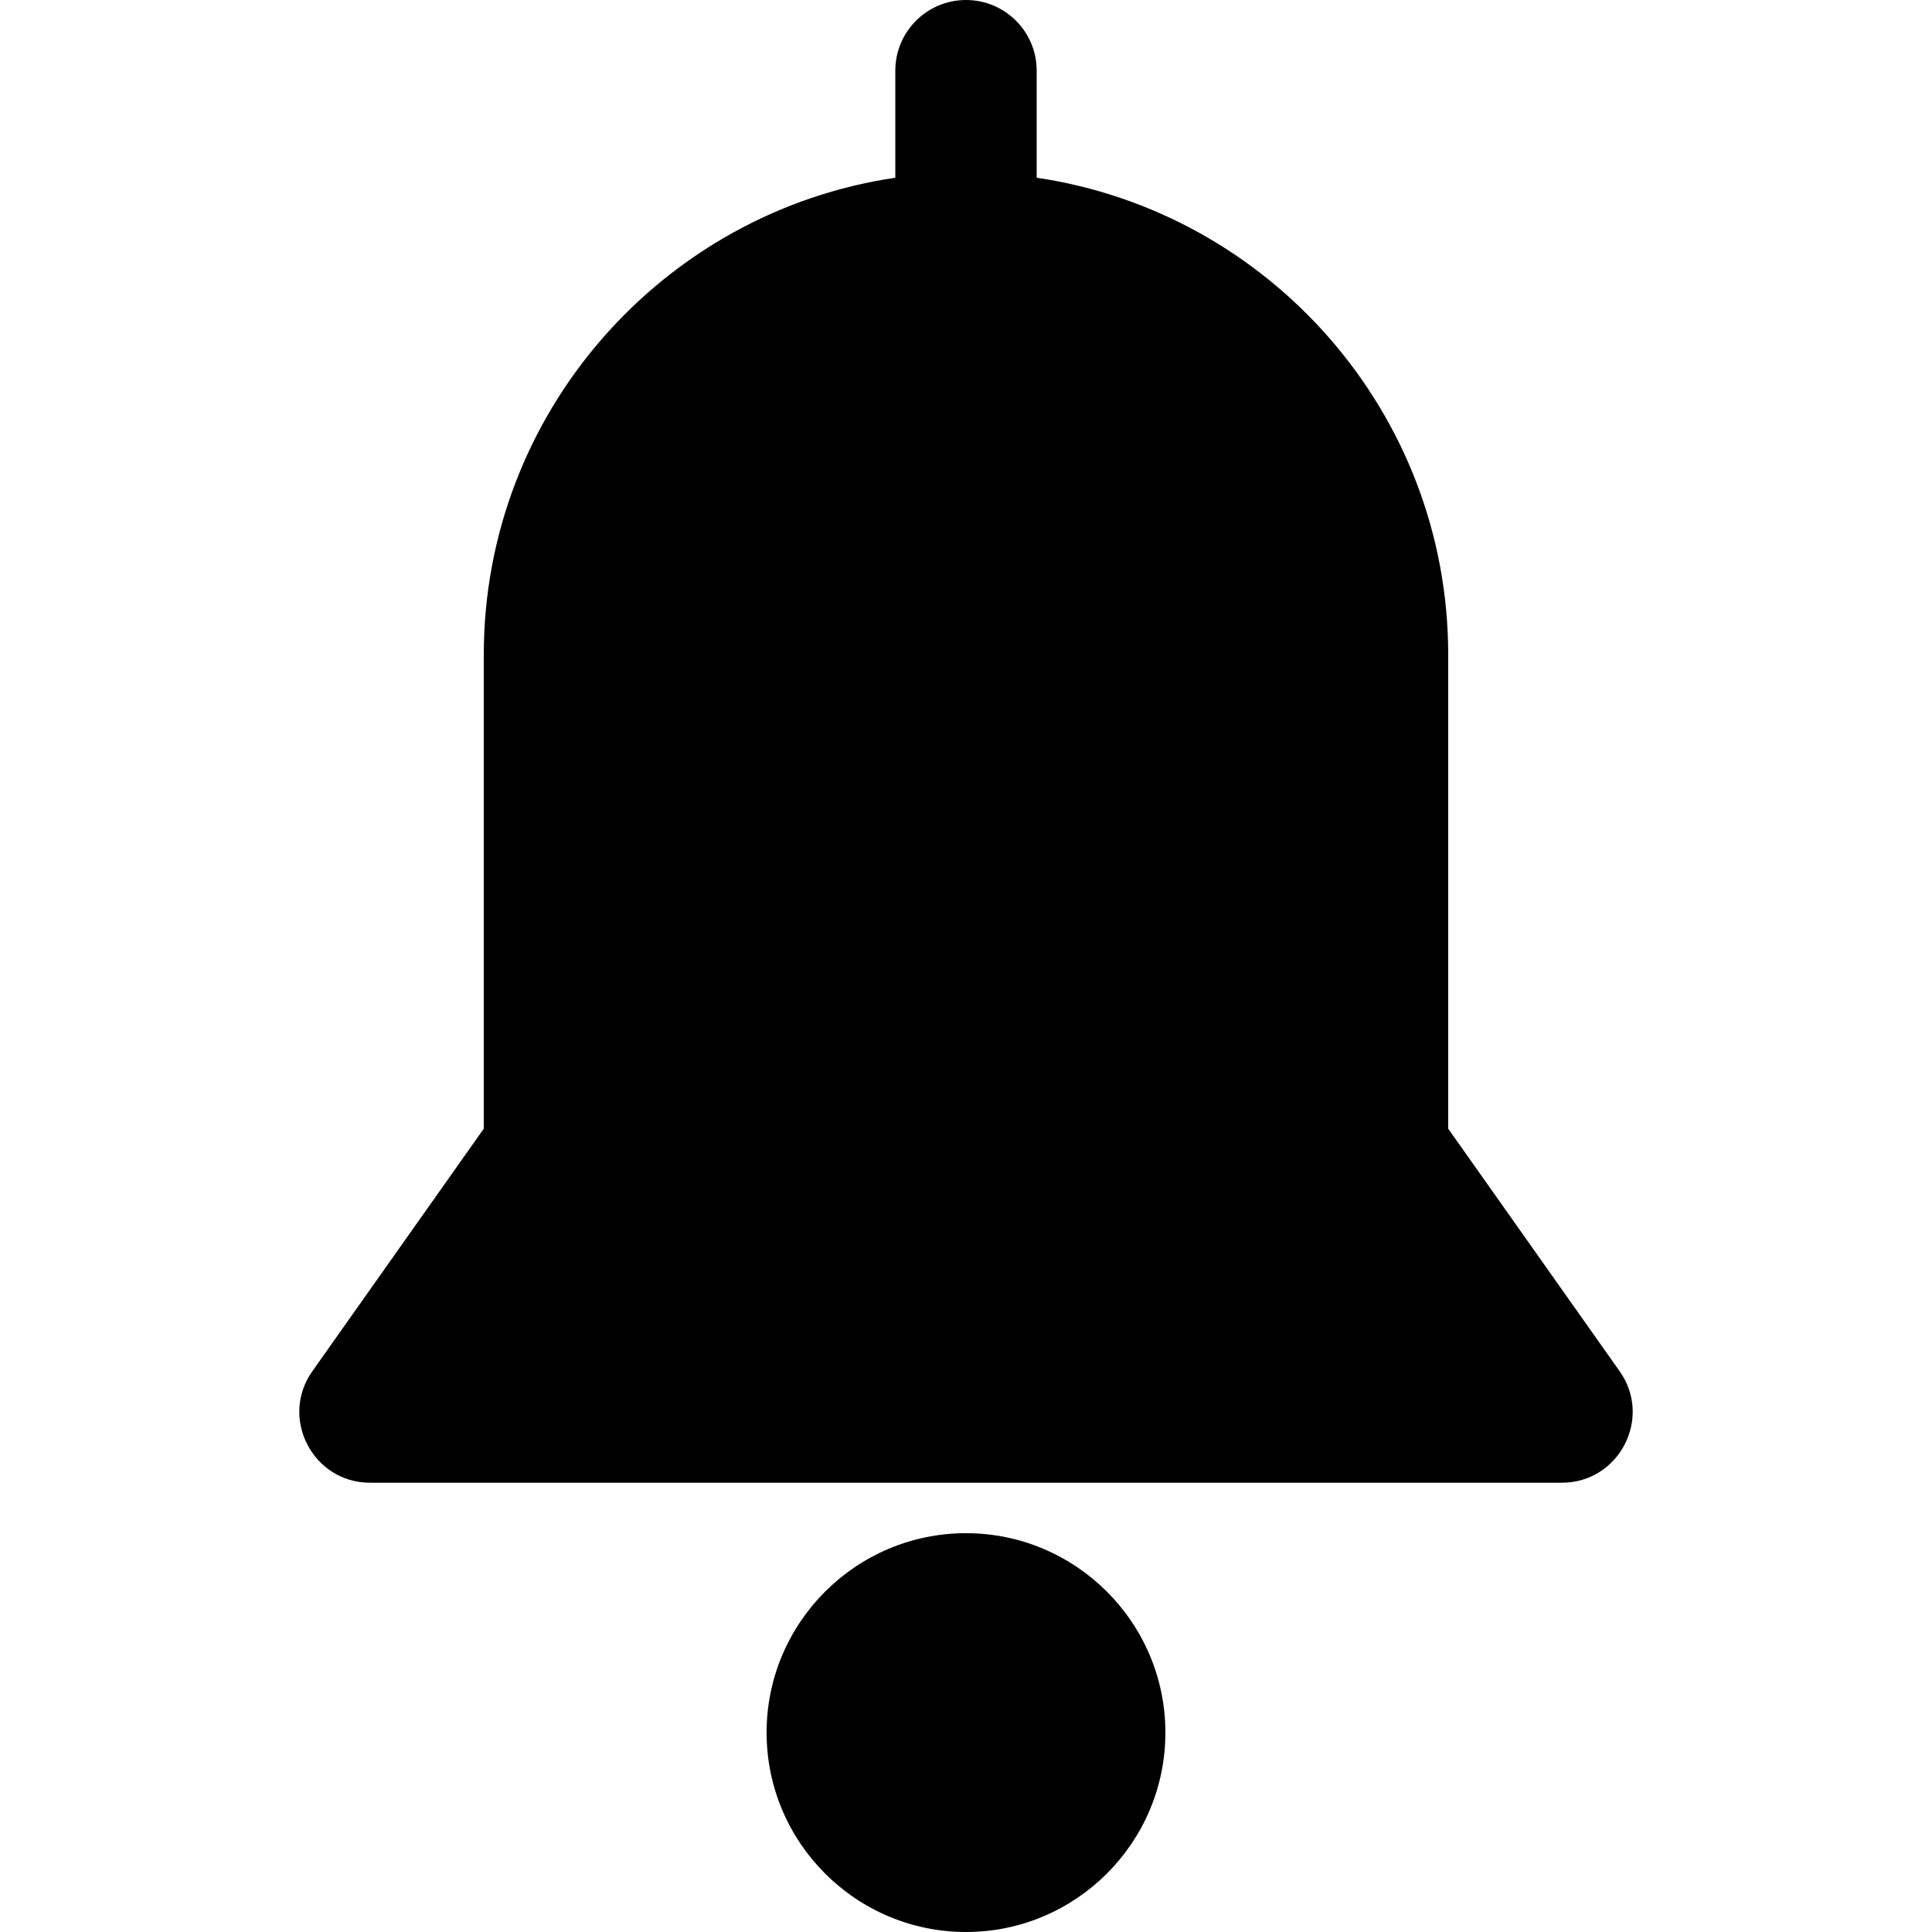
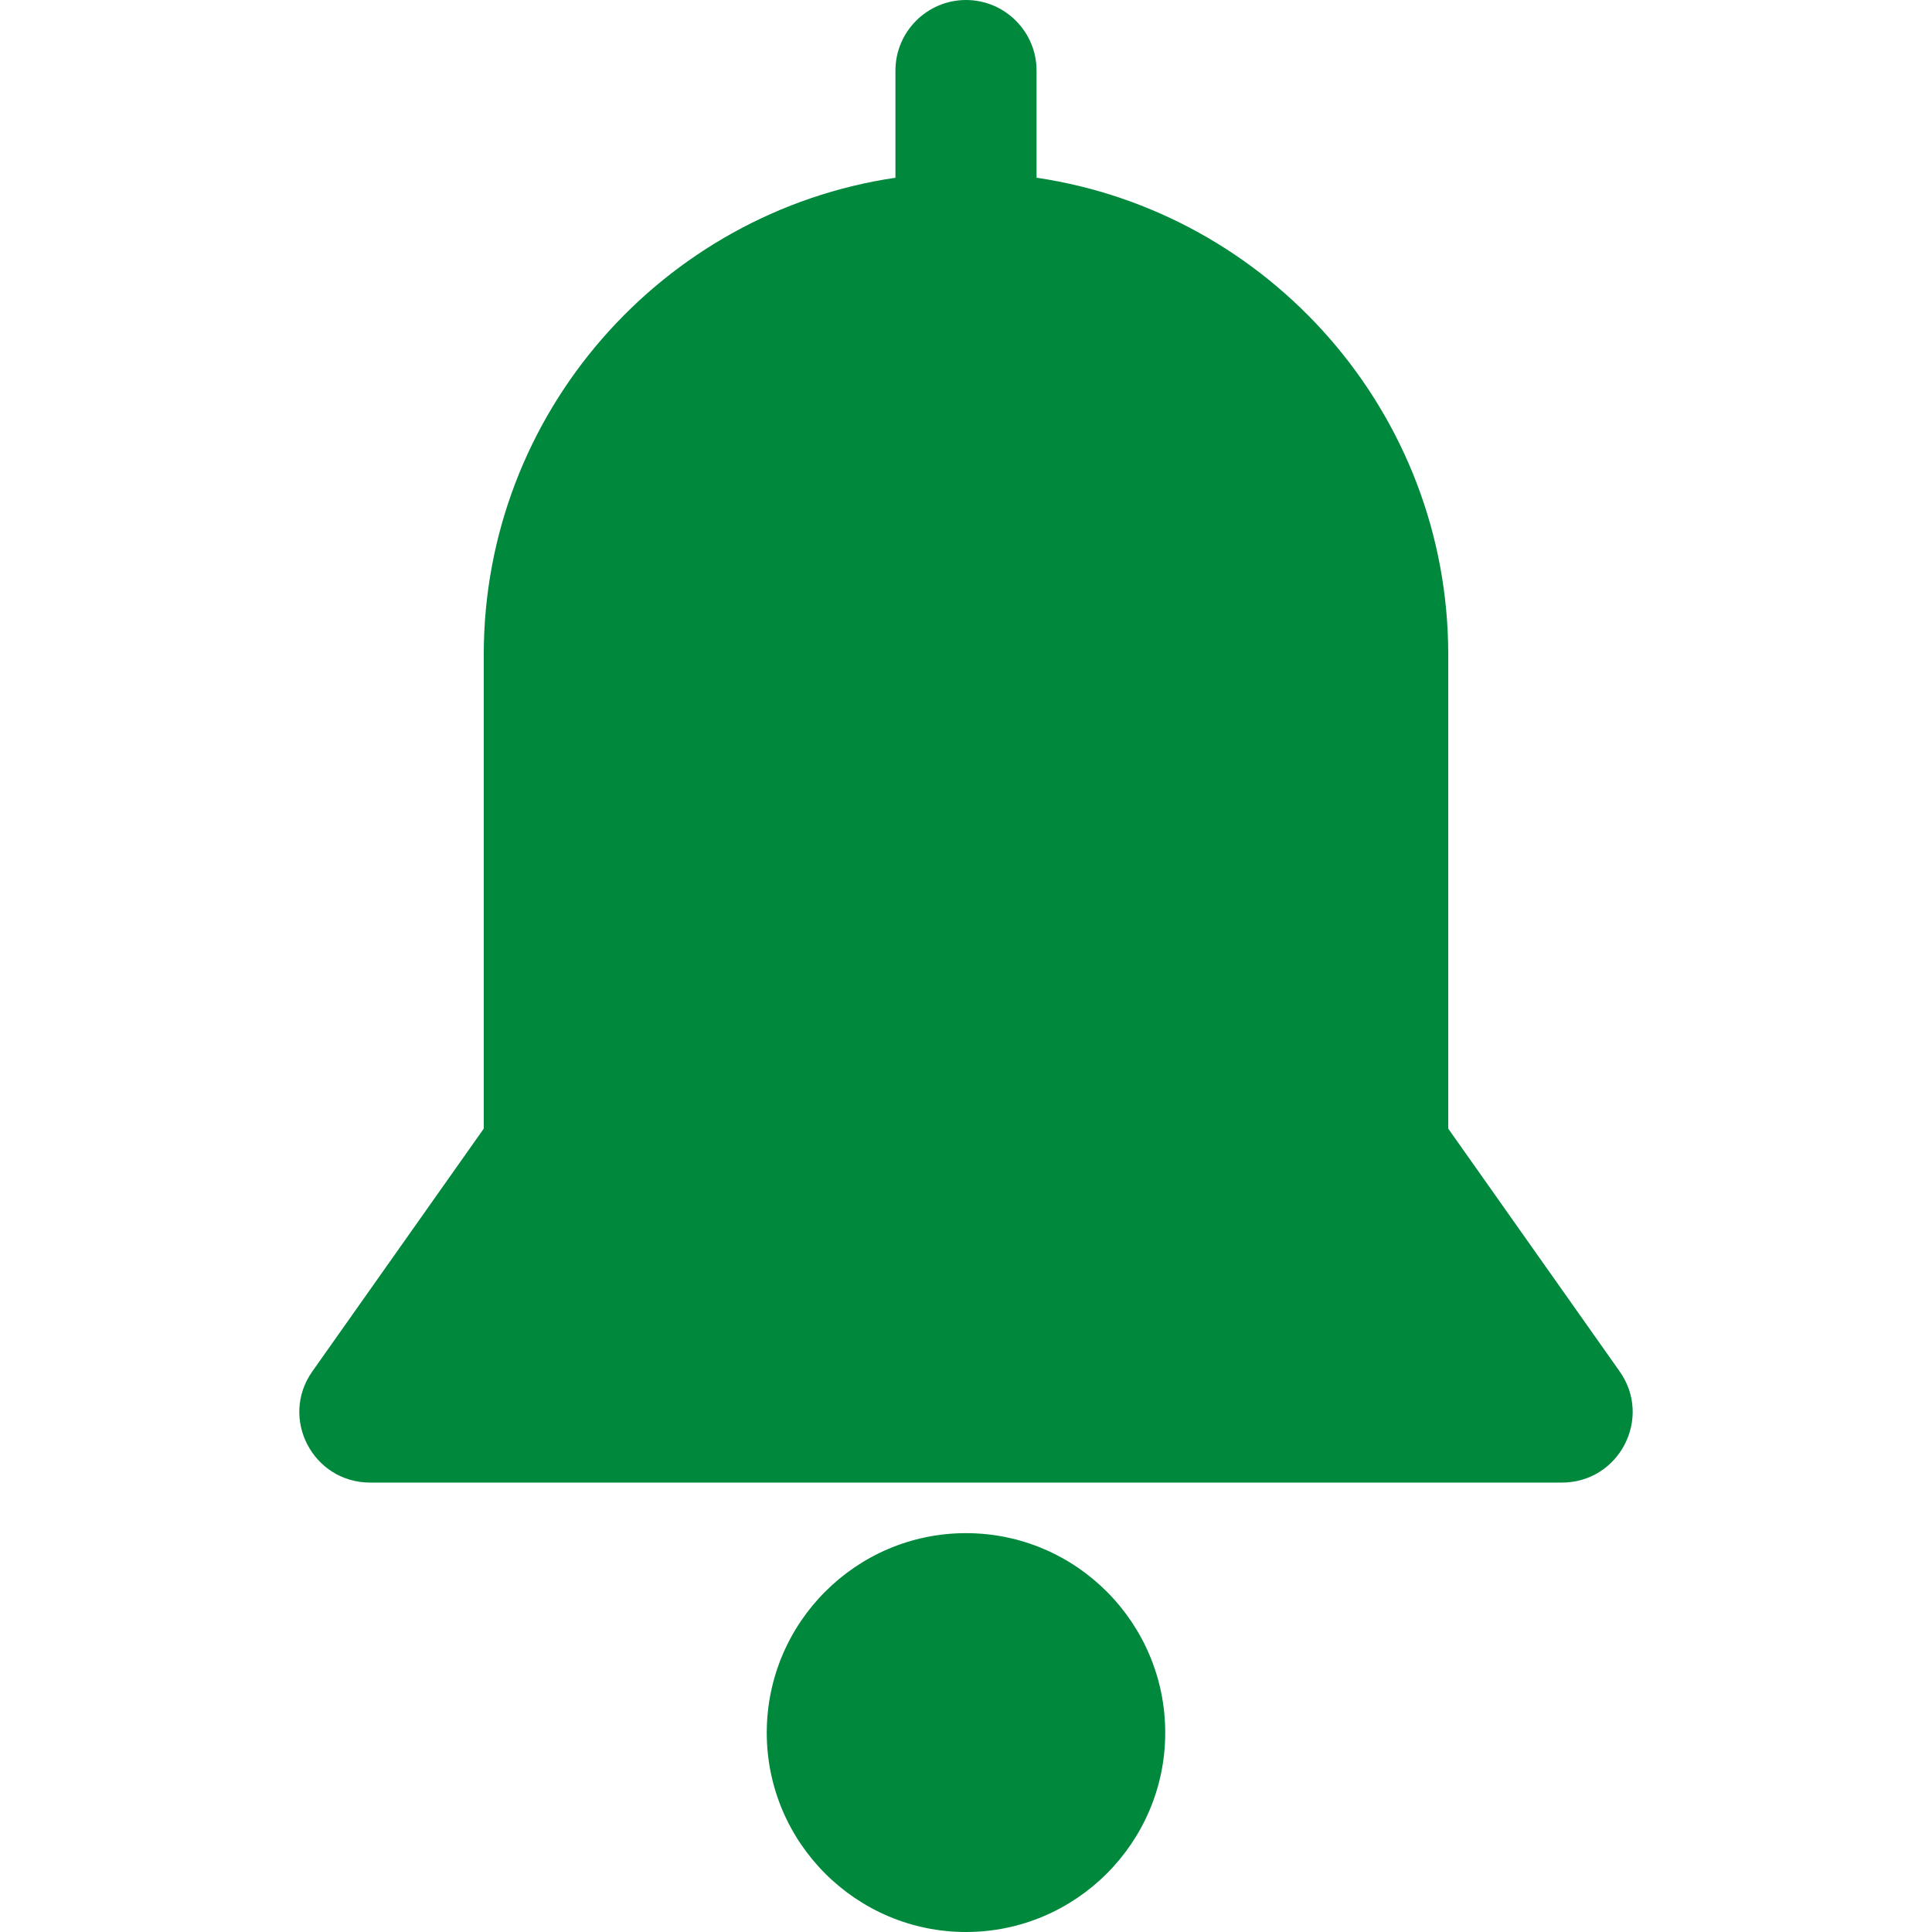
- <svg xmlns="http://www.w3.org/2000/svg" version="1.1" id="Layer_1" x="0px" y="0px" viewBox="0 0 512 512" style="enable-background:new 0 0 512 512;" xml:space="preserve">
-   <g>
-     <g>
-       <g>
-         <path d="M429.224,363.395l-45.434-64.286V173.516c0-64.102-47.444-117.325-109.06-126.415V18.732     C274.73,8.387,266.343,0,255.999,0c-10.345,0-18.732,8.387-18.732,18.732V47.1c-61.616,9.09-109.061,62.313-109.061,126.415     v125.594l-45.433,64.286c-8.746,12.373,0.111,29.542,15.296,29.542h315.86C429.081,392.938,437.99,375.794,429.224,363.395z" />
-         <path d="M255.999,406.313c-29.138,0-52.843,23.704-52.843,52.842c0,29.138,23.706,52.845,52.843,52.845     c29.138,0,52.842-23.706,52.842-52.843C308.841,430.019,285.136,406.313,255.999,406.313z" />
+ <svg xmlns="http://www.w3.org/2000/svg" version="1.2" viewBox="0 0 512 512" width="512" height="512">
+   <style>
+ 		.s0 { fill: #00883d } 
+ 	</style>
+   <g id="Layer">
+     <g id="Layer">
+       <g id="Layer">
+         <path id="Layer" class="s0" d="m413.9 392.9h-315.8c-15.2 0-24.1-17.1-15.3-29.5l45.4-64.3v-125.6c0-64.1 47.5-117.3 109.1-126.4v-28.4c0-10.3 8.4-18.7 18.7-18.7 10.3 0 18.7 8.4 18.7 18.7v28.4c61.6 9.1 109.1 62.3 109.1 126.4v125.6l45.4 64.3c8.8 12.4-0.1 29.5-15.3 29.5z" />
+         <path id="Layer" class="s0" d="m308.8 459.2c0 29.1-23.7 52.8-52.8 52.8-29.1 0-52.8-23.7-52.8-52.8 0-29.2 23.7-52.9 52.8-52.9 29.1 0 52.8 23.7 52.8 52.9z" />
      </g>
    </g>
  </g>
-   <g>
- </g>
-   <g>
- </g>
-   <g>
- </g>
-   <g>
- </g>
-   <g>
- </g>
-   <g>
- </g>
-   <g>
- </g>
-   <g>
- </g>
-   <g>
- </g>
-   <g>
- </g>
-   <g>
- </g>
-   <g>
- </g>
-   <g>
- </g>
-   <g>
- </g>
-   <g>
- </g>
+   <g id="Layer">
+ 	</g>
+   <g id="Layer">
+ 	</g>
+   <g id="Layer">
+ 	</g>
+   <g id="Layer">
+ 	</g>
+   <g id="Layer">
+ 	</g>
+   <g id="Layer">
+ 	</g>
+   <g id="Layer">
+ 	</g>
+   <g id="Layer">
+ 	</g>
+   <g id="Layer">
+ 	</g>
+   <g id="Layer">
+ 	</g>
+   <g id="Layer">
+ 	</g>
+   <g id="Layer">
+ 	</g>
+   <g id="Layer">
+ 	</g>
+   <g id="Layer">
+ 	</g>
+   <g id="Layer">
+ 	</g>
</svg>
